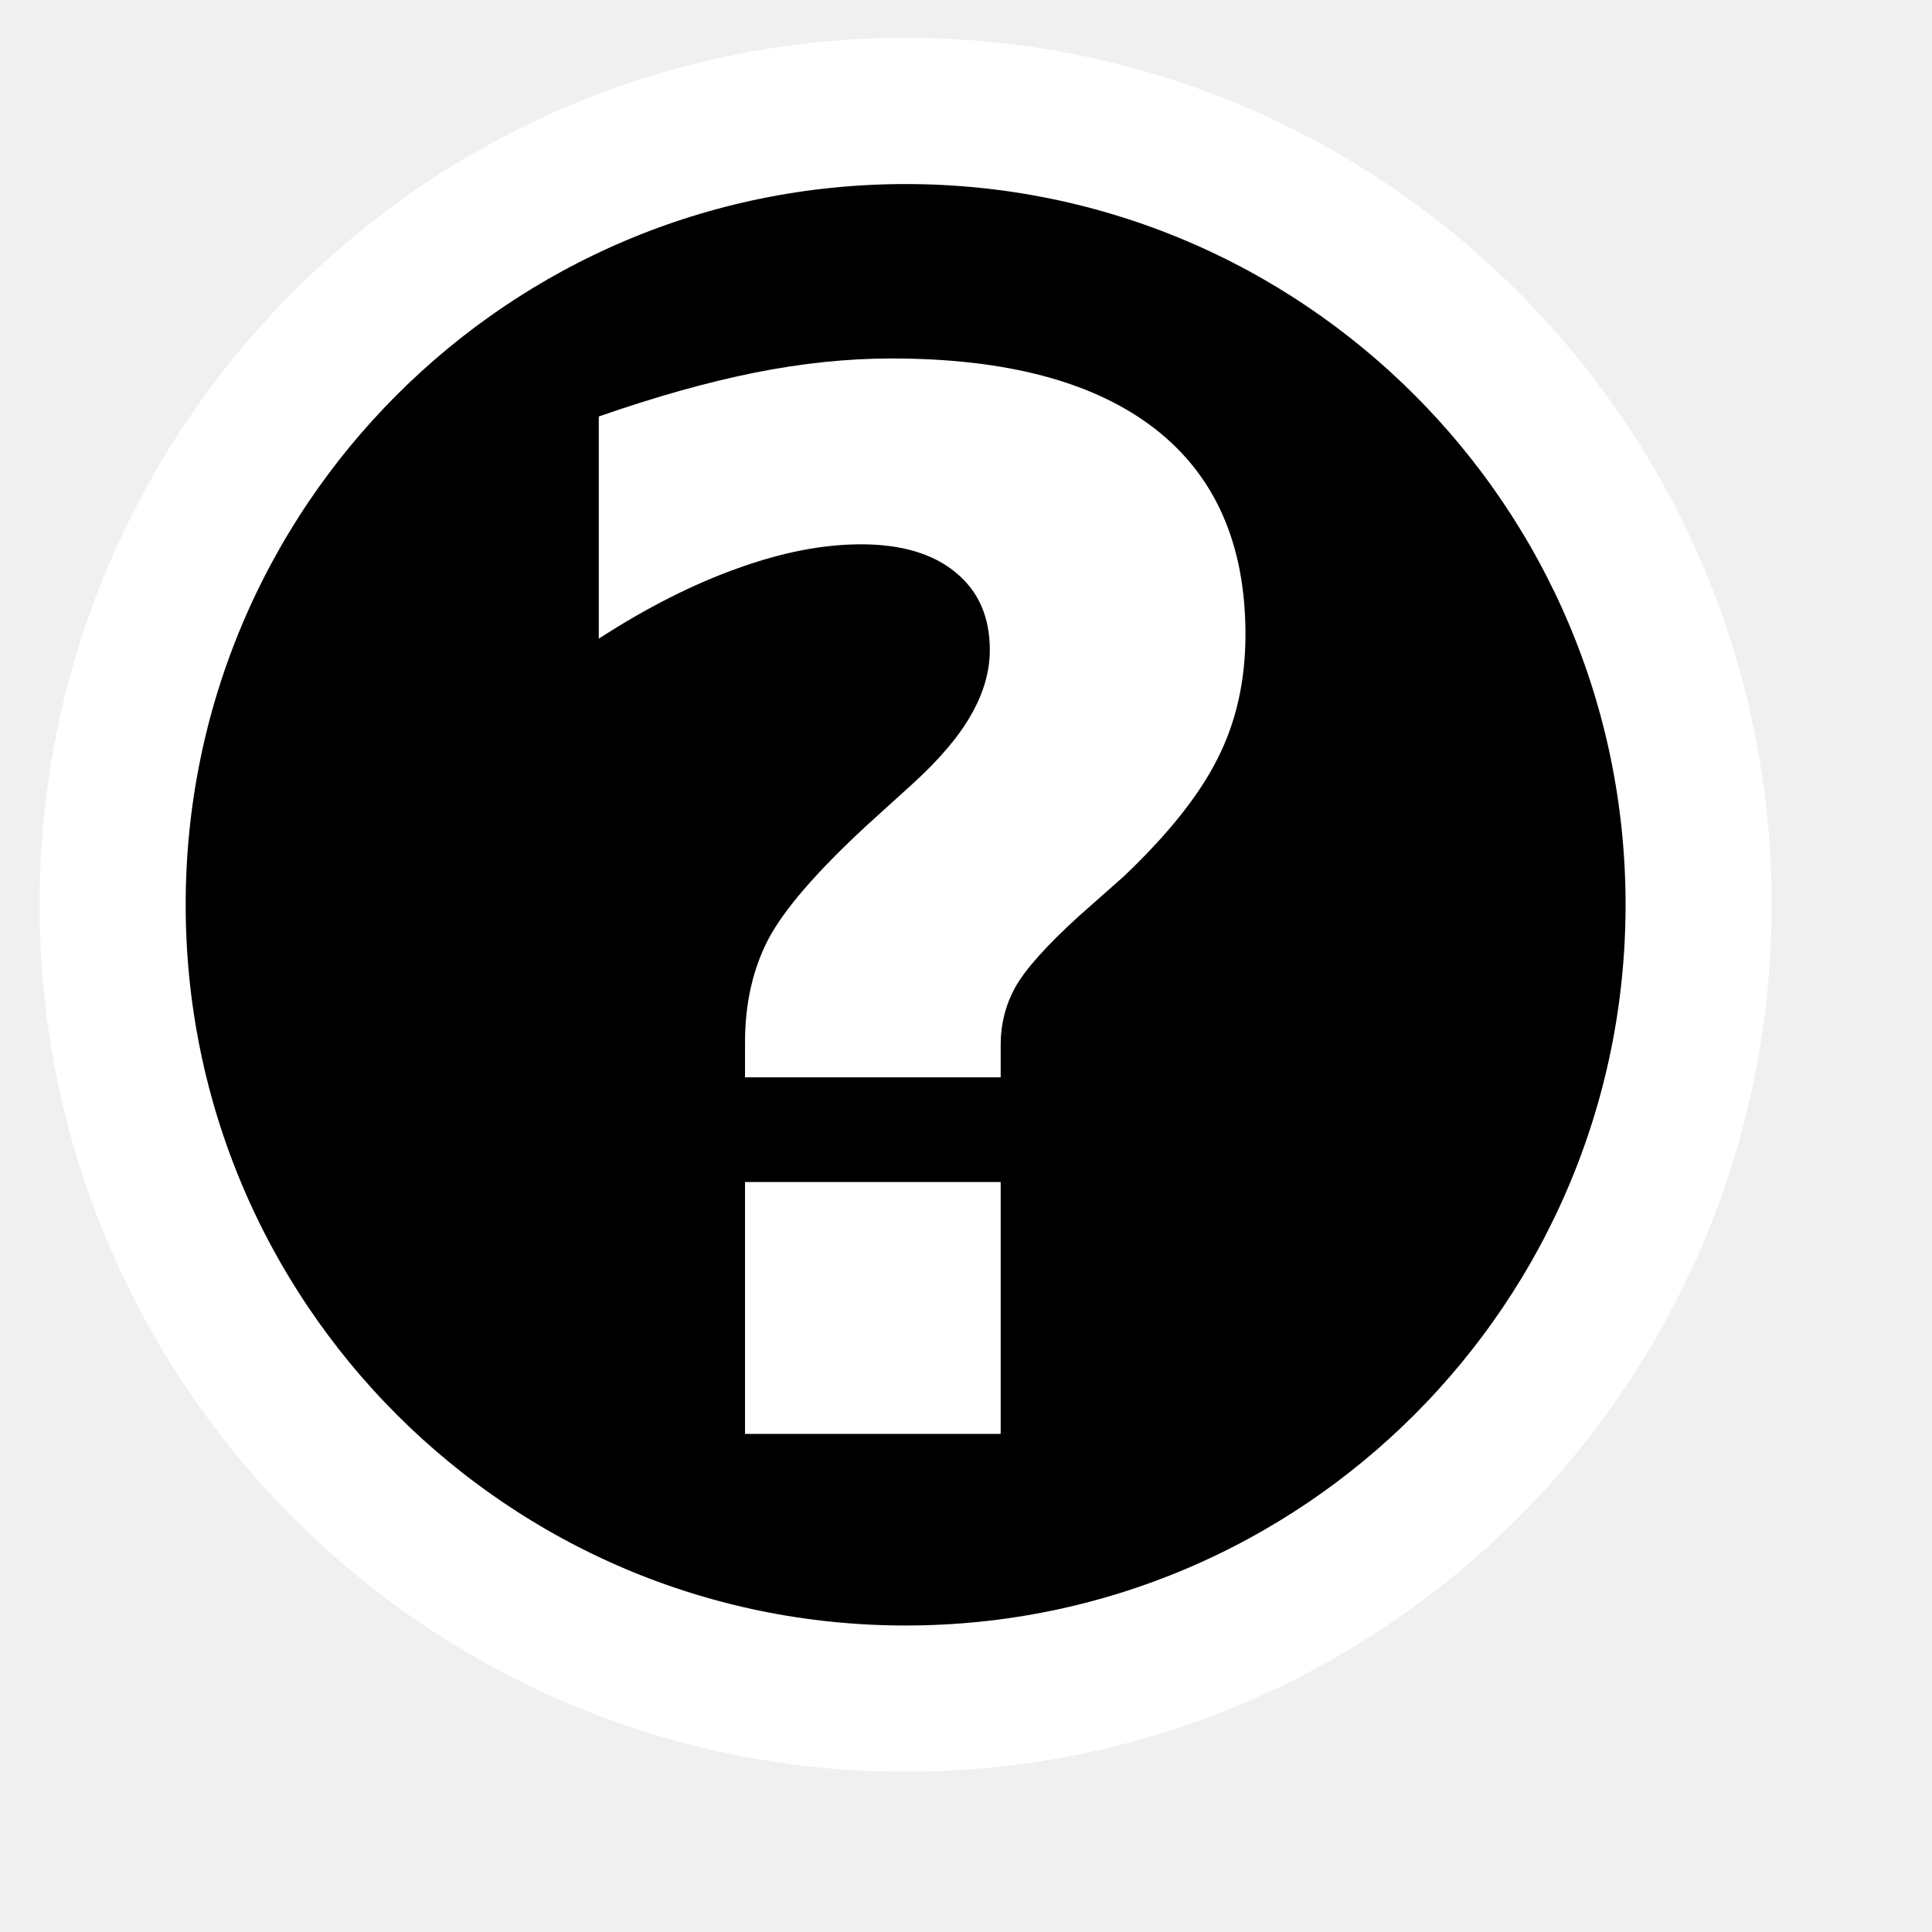
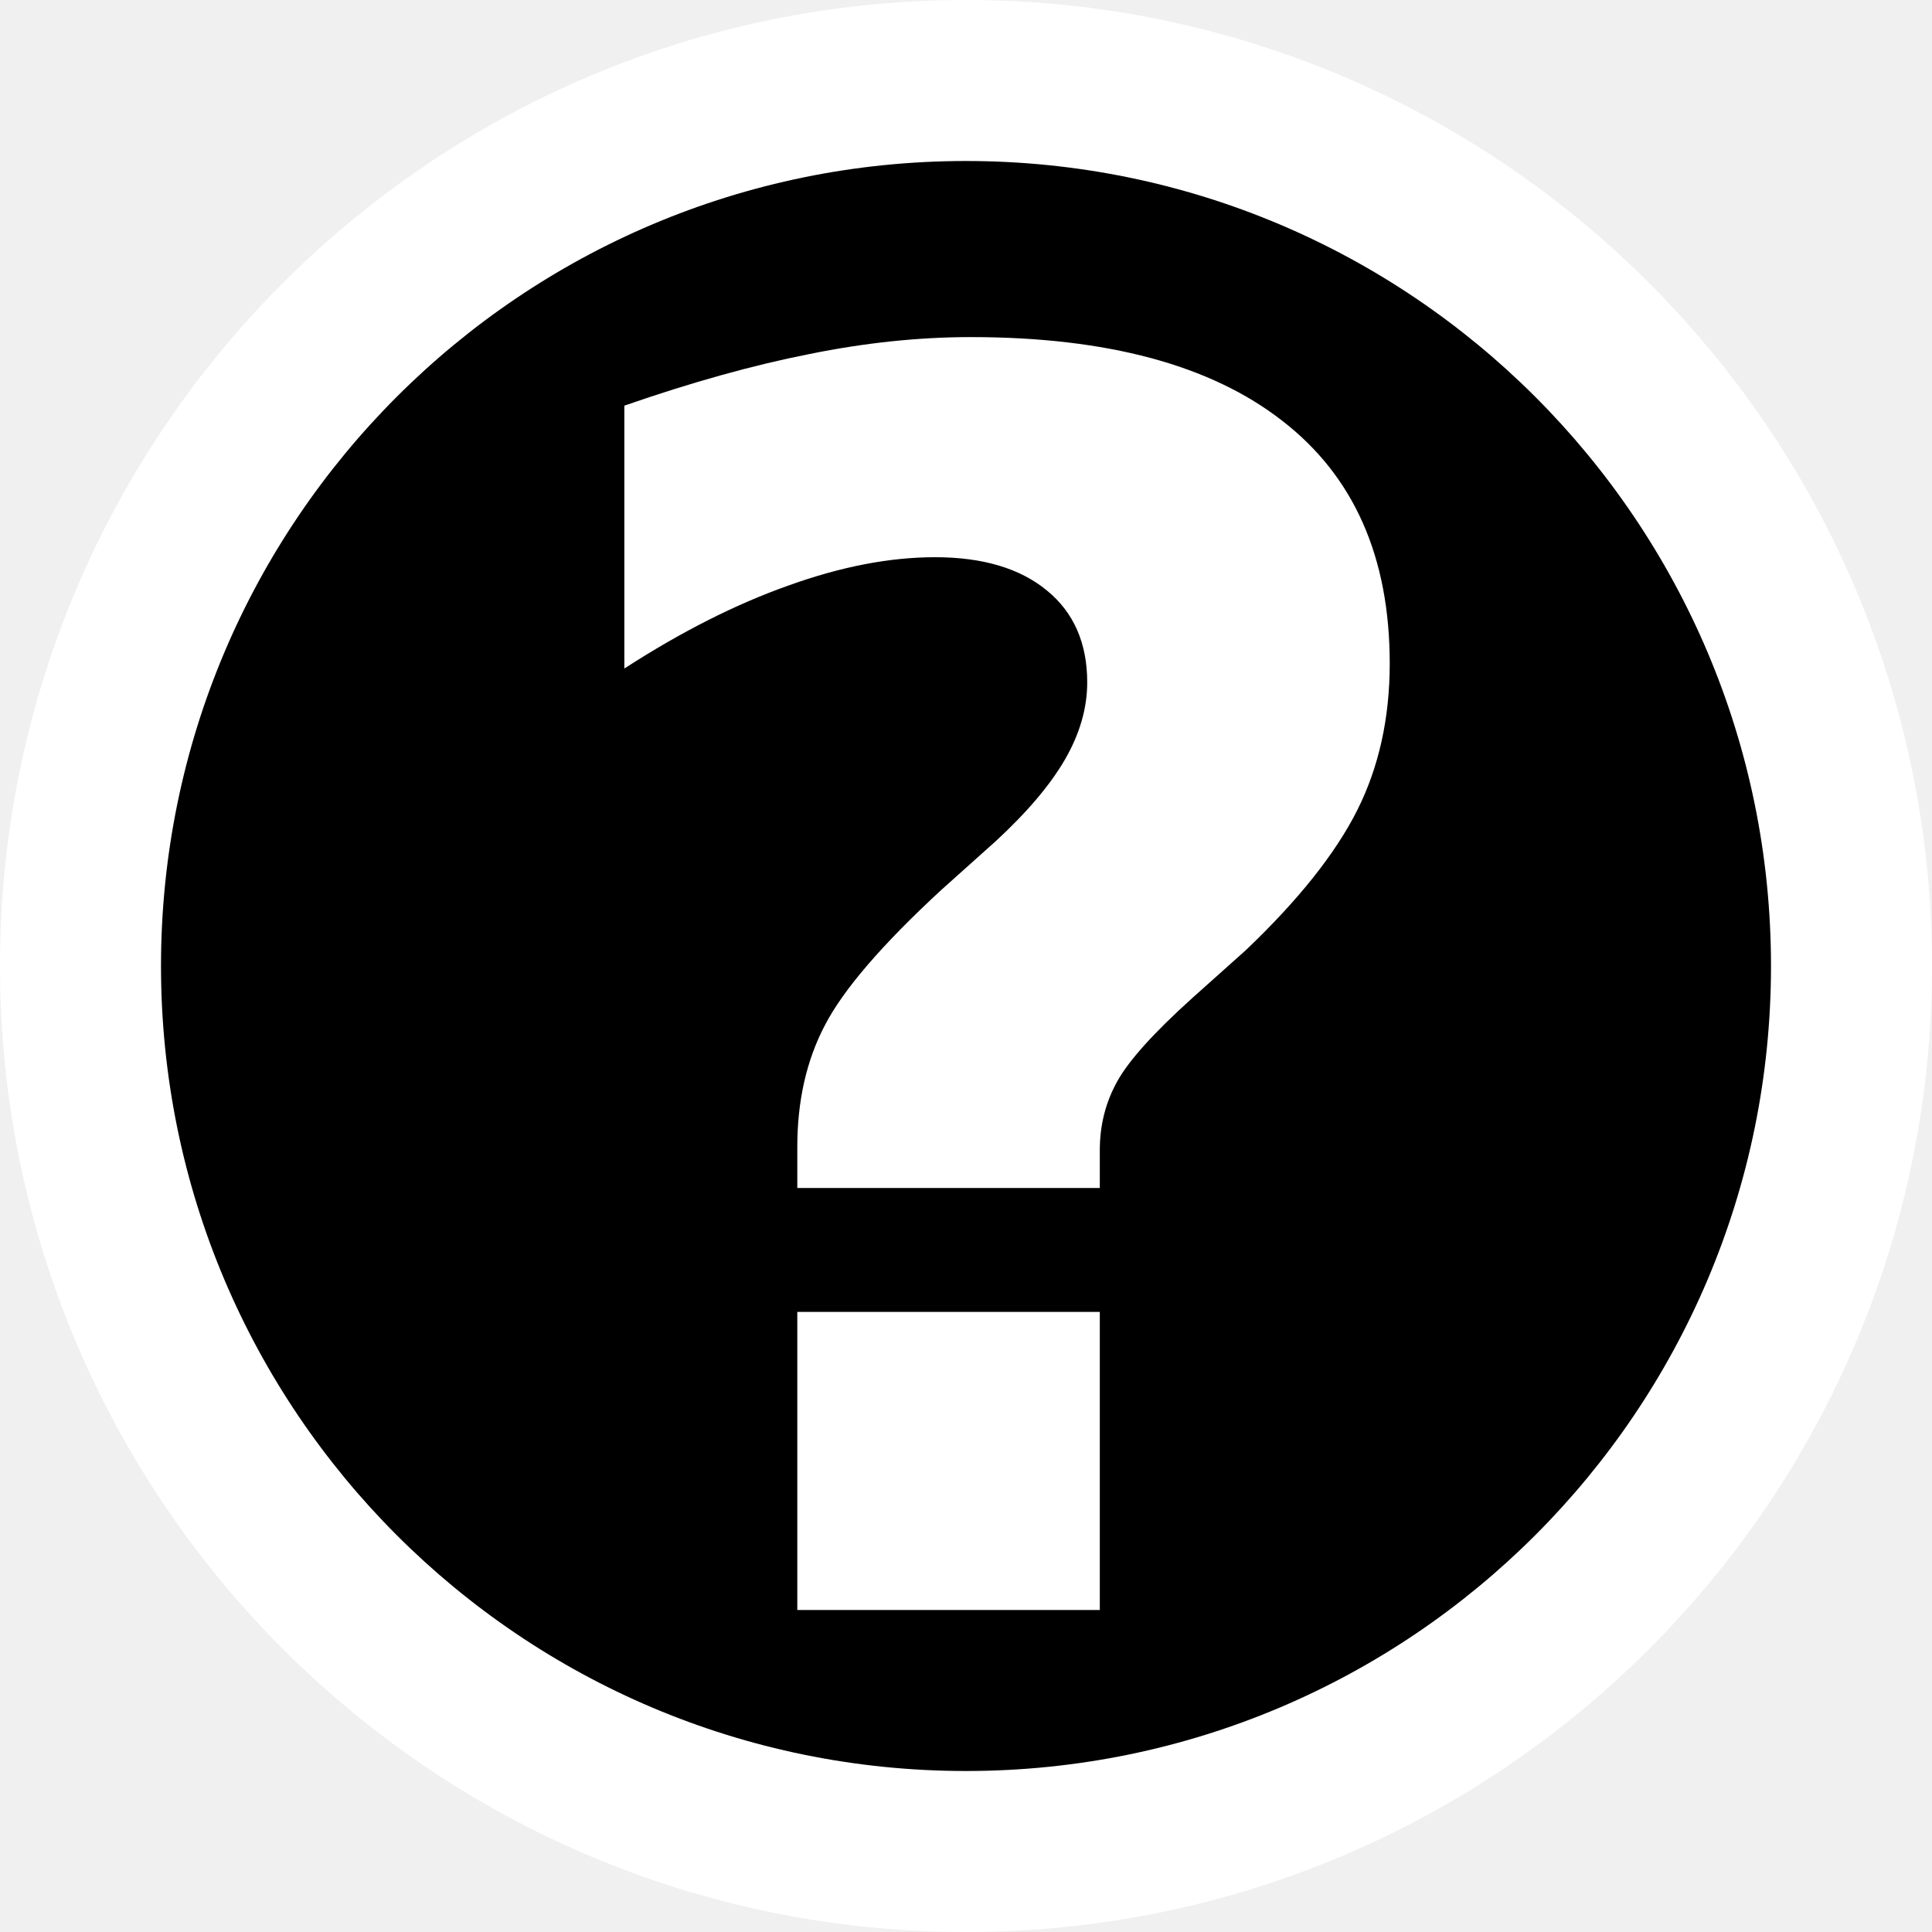
- <svg xmlns="http://www.w3.org/2000/svg" width="48pt" height="48pt" id="svg2">
-   <defs id="defs4" />
+ <svg xmlns="http://www.w3.org/2000/svg" width="48" height="48" id="svg2" version="1.0">
+   <defs id="defs4">
+     </defs>
  <g id="layer1">
-     <rect style="fill:none;fill-opacity:1;fill-rule:nonzero;stroke:none;stroke-width:9.375;stroke-linecap:round;stroke-linejoin:round;stroke-miterlimit:4;stroke-dasharray:none;stroke-dashoffset:0;stroke-opacity:1;display:none" id="rect1306" width="48pt" height="48pt" x="0" y="0" />
-     <path style="fill:#000000;fill-opacity:1;fill-rule:evenodd;stroke:#ffffff;stroke-width:4.375;stroke-linecap:butt;stroke-linejoin:miter;stroke-miterlimit:4;stroke-dasharray:none;stroke-opacity:1" id="path12085" d="M 53.75 30 A 23.75 23.75 0 1 1  6.25,30 A 23.75 23.75 0 1 1  53.75 30 z" transform="matrix(1.106056,0,0,1.107245,-3.181666,-3.245365)" />
-     <text xml:space="preserve" style="font-size:48px;font-style:normal;font-variant:normal;font-weight:bold;font-stretch:normal;text-align:start;line-height:125%;writing-mode:lr-tb;text-anchor:start;opacity:1;fill:#ffffff;fill-opacity:1;fill-rule:nonzero;stroke:none;stroke-width:6;stroke-linecap:butt;stroke-linejoin:round;stroke-miterlimit:4;stroke-dasharray:none;stroke-dashoffset:0;stroke-opacity:1;font-family:Bitstream Vera Sans" x="16.523" y="47.5" id="text3307">
-       <tspan id="tspan3309" x="16.523" y="47.5">?</tspan>
+     <rect style="fill:none;fill-opacity:0.493;stroke:none;stroke-width:8;stroke-linejoin:round;stroke-miterlimit:4;stroke-dasharray:none;stroke-opacity:1" id="rect3162" width="48" height="48" x="0" y="0" ry="0" />
+     <rect style="fill:none;fill-opacity:1;fill-rule:nonzero;stroke:none;stroke-width:9.375;stroke-linecap:round;stroke-linejoin:round;stroke-miterlimit:4;stroke-dasharray:none;stroke-dashoffset:0;stroke-opacity:1;display:none" id="rect1306" width="60" height="60" x="0" y="0" />
+     <path d="M 44,24 A 20,20 0 1 1 4,24 A 20,20 0 1 1 44,24 z" id="path3160" style="fill:#ffffff;fill-opacity:1;stroke:#ffffff;stroke-width:8;stroke-linejoin:round;stroke-miterlimit:4;stroke-dasharray:none;stroke-opacity:1" />
+     <path style="fill:#000000;fill-opacity:1;stroke:none;stroke-width:8;stroke-linejoin:round;stroke-miterlimit:4;stroke-dasharray:none;stroke-opacity:1" id="path3158" d="M 44,24 A 20,20 0 1 1 4,24 A 20,20 0 1 1 44,24 z" />
+     <text xml:space="preserve" style="font-size:42.611px;font-style:normal;font-variant:normal;font-weight:bold;font-stretch:normal;text-align:start;line-height:125%;writing-mode:lr-tb;text-anchor:start;opacity:1;fill:#ffffff;fill-opacity:1;fill-rule:nonzero;stroke:none;stroke-width:6;stroke-linecap:butt;stroke-linejoin:round;stroke-miterlimit:4;stroke-dasharray:none;stroke-dashoffset:0;stroke-opacity:1;font-family:Bitstream Vera Sans" x="12.574" y="40" id="text3307">
+       <tspan id="tspan3309" x="12.574" y="40">?</tspan>
    </text>
  </g>
</svg>
